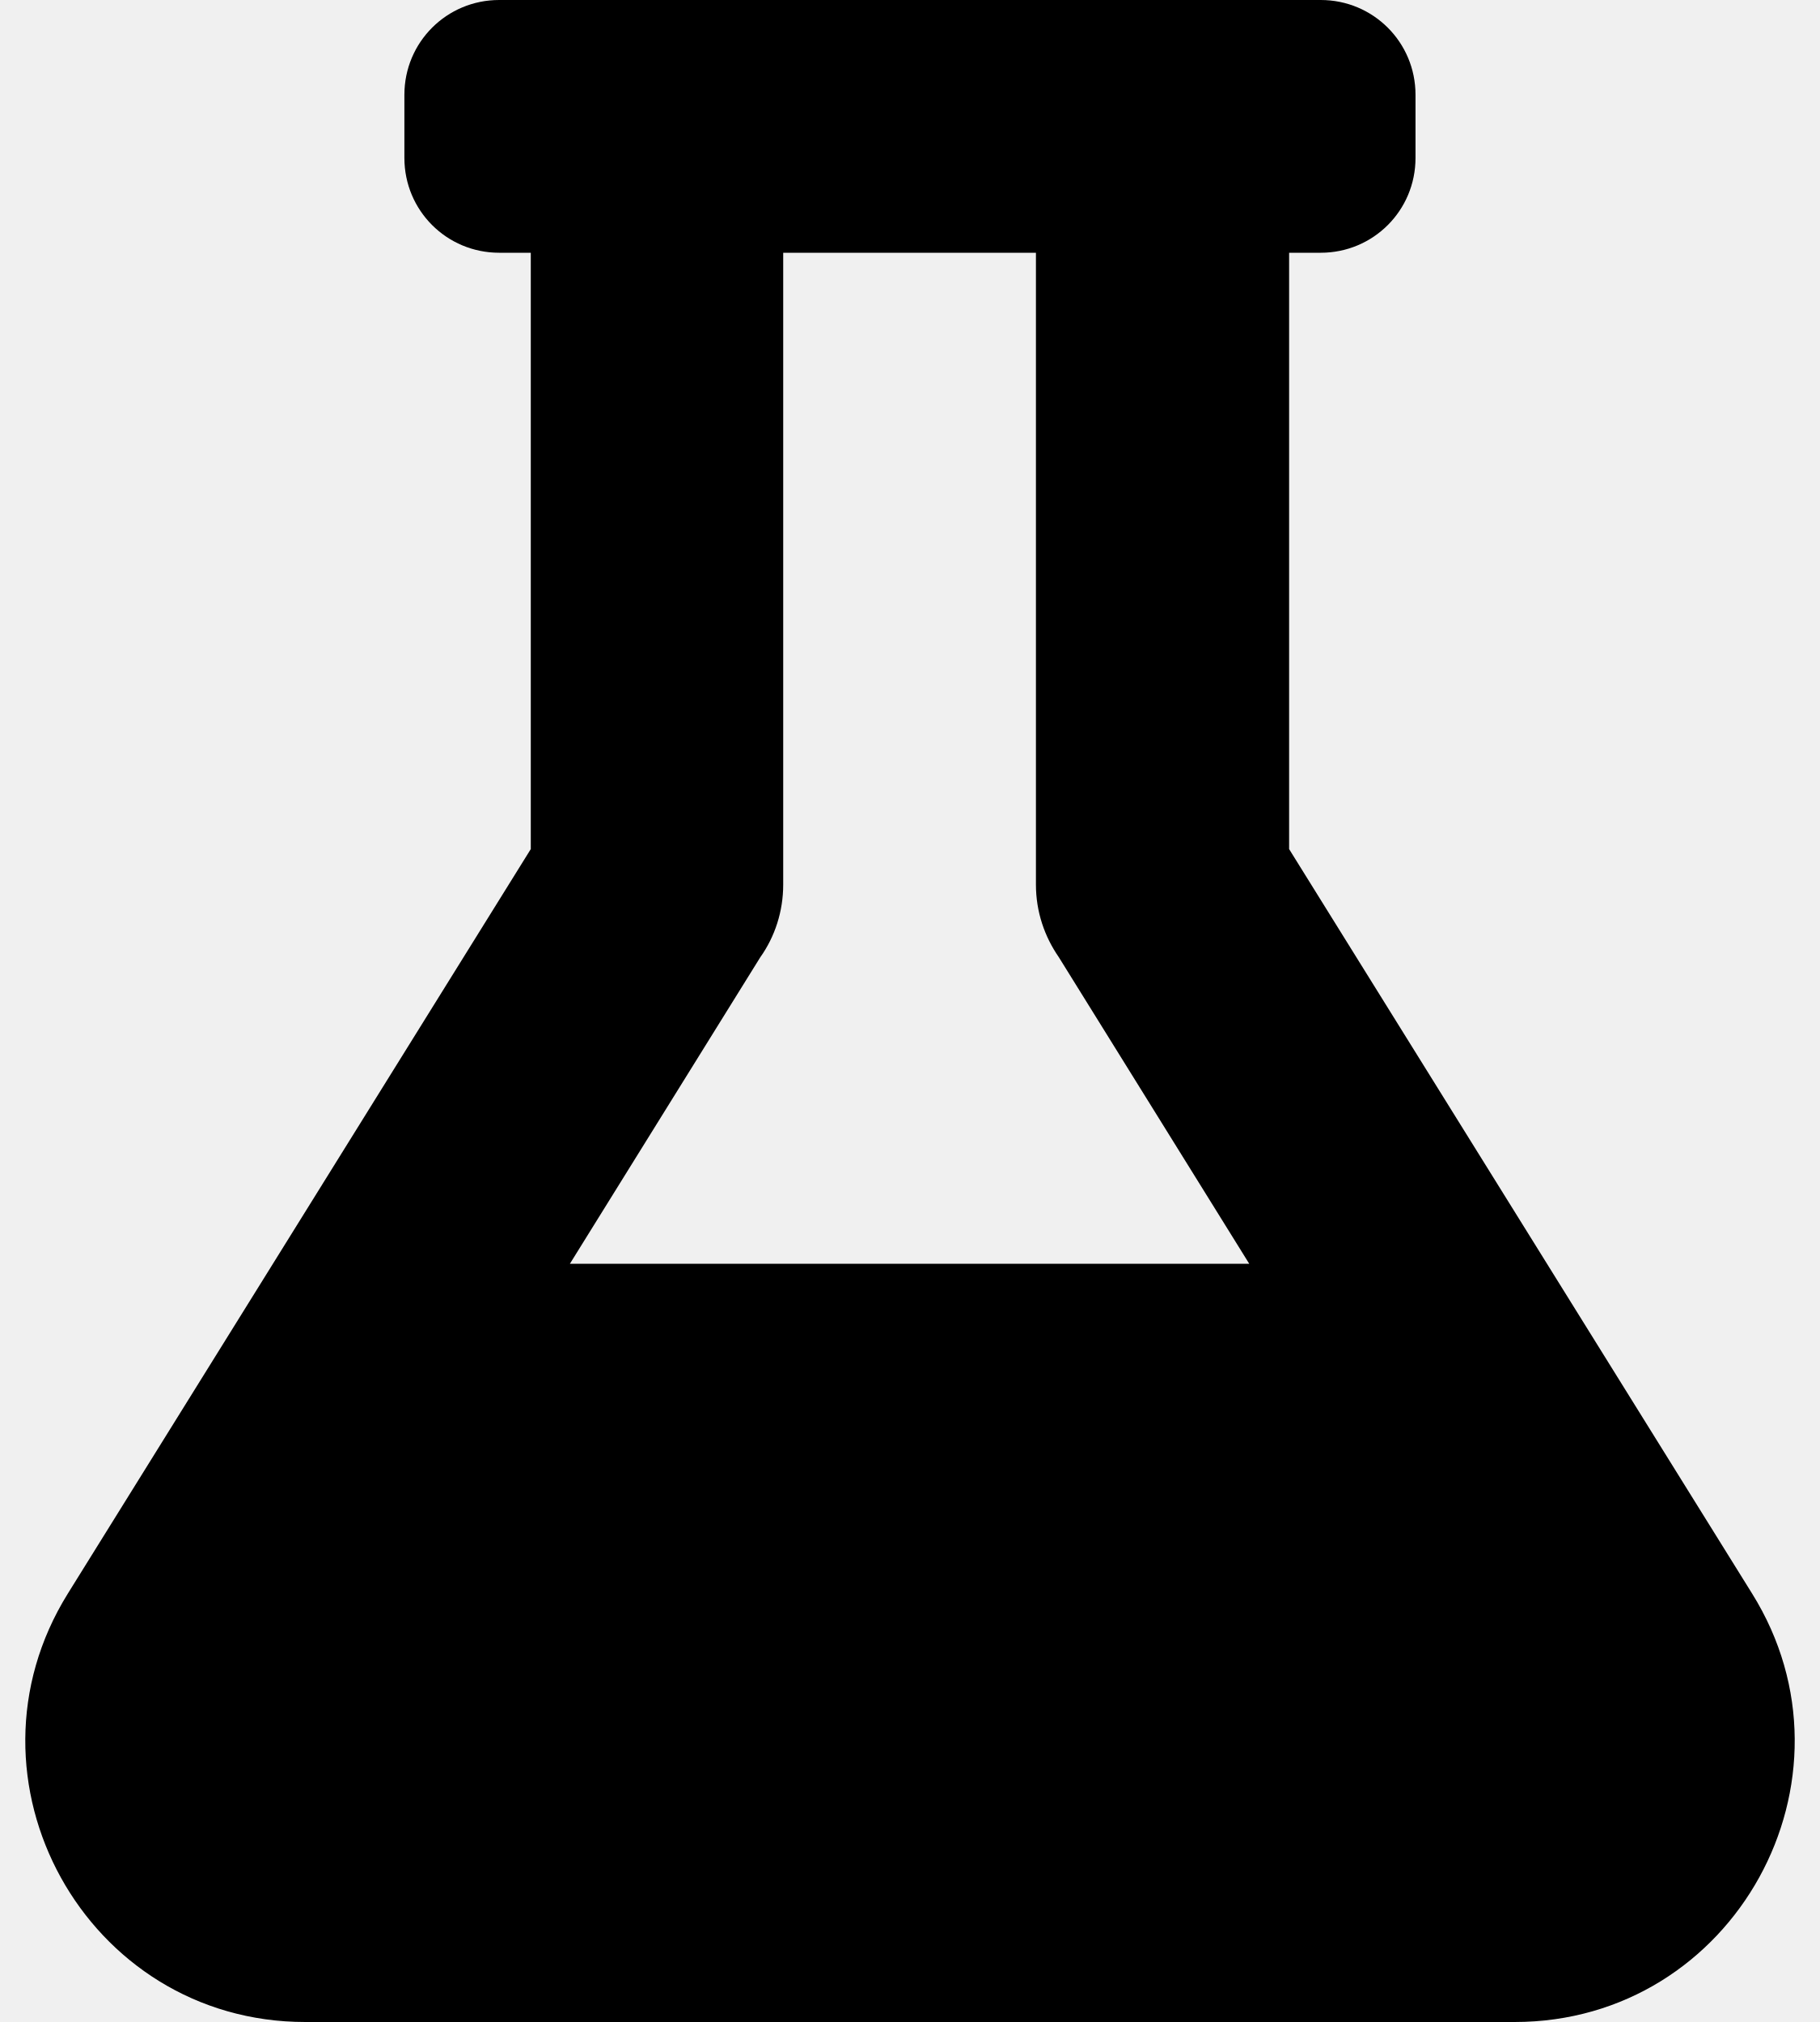
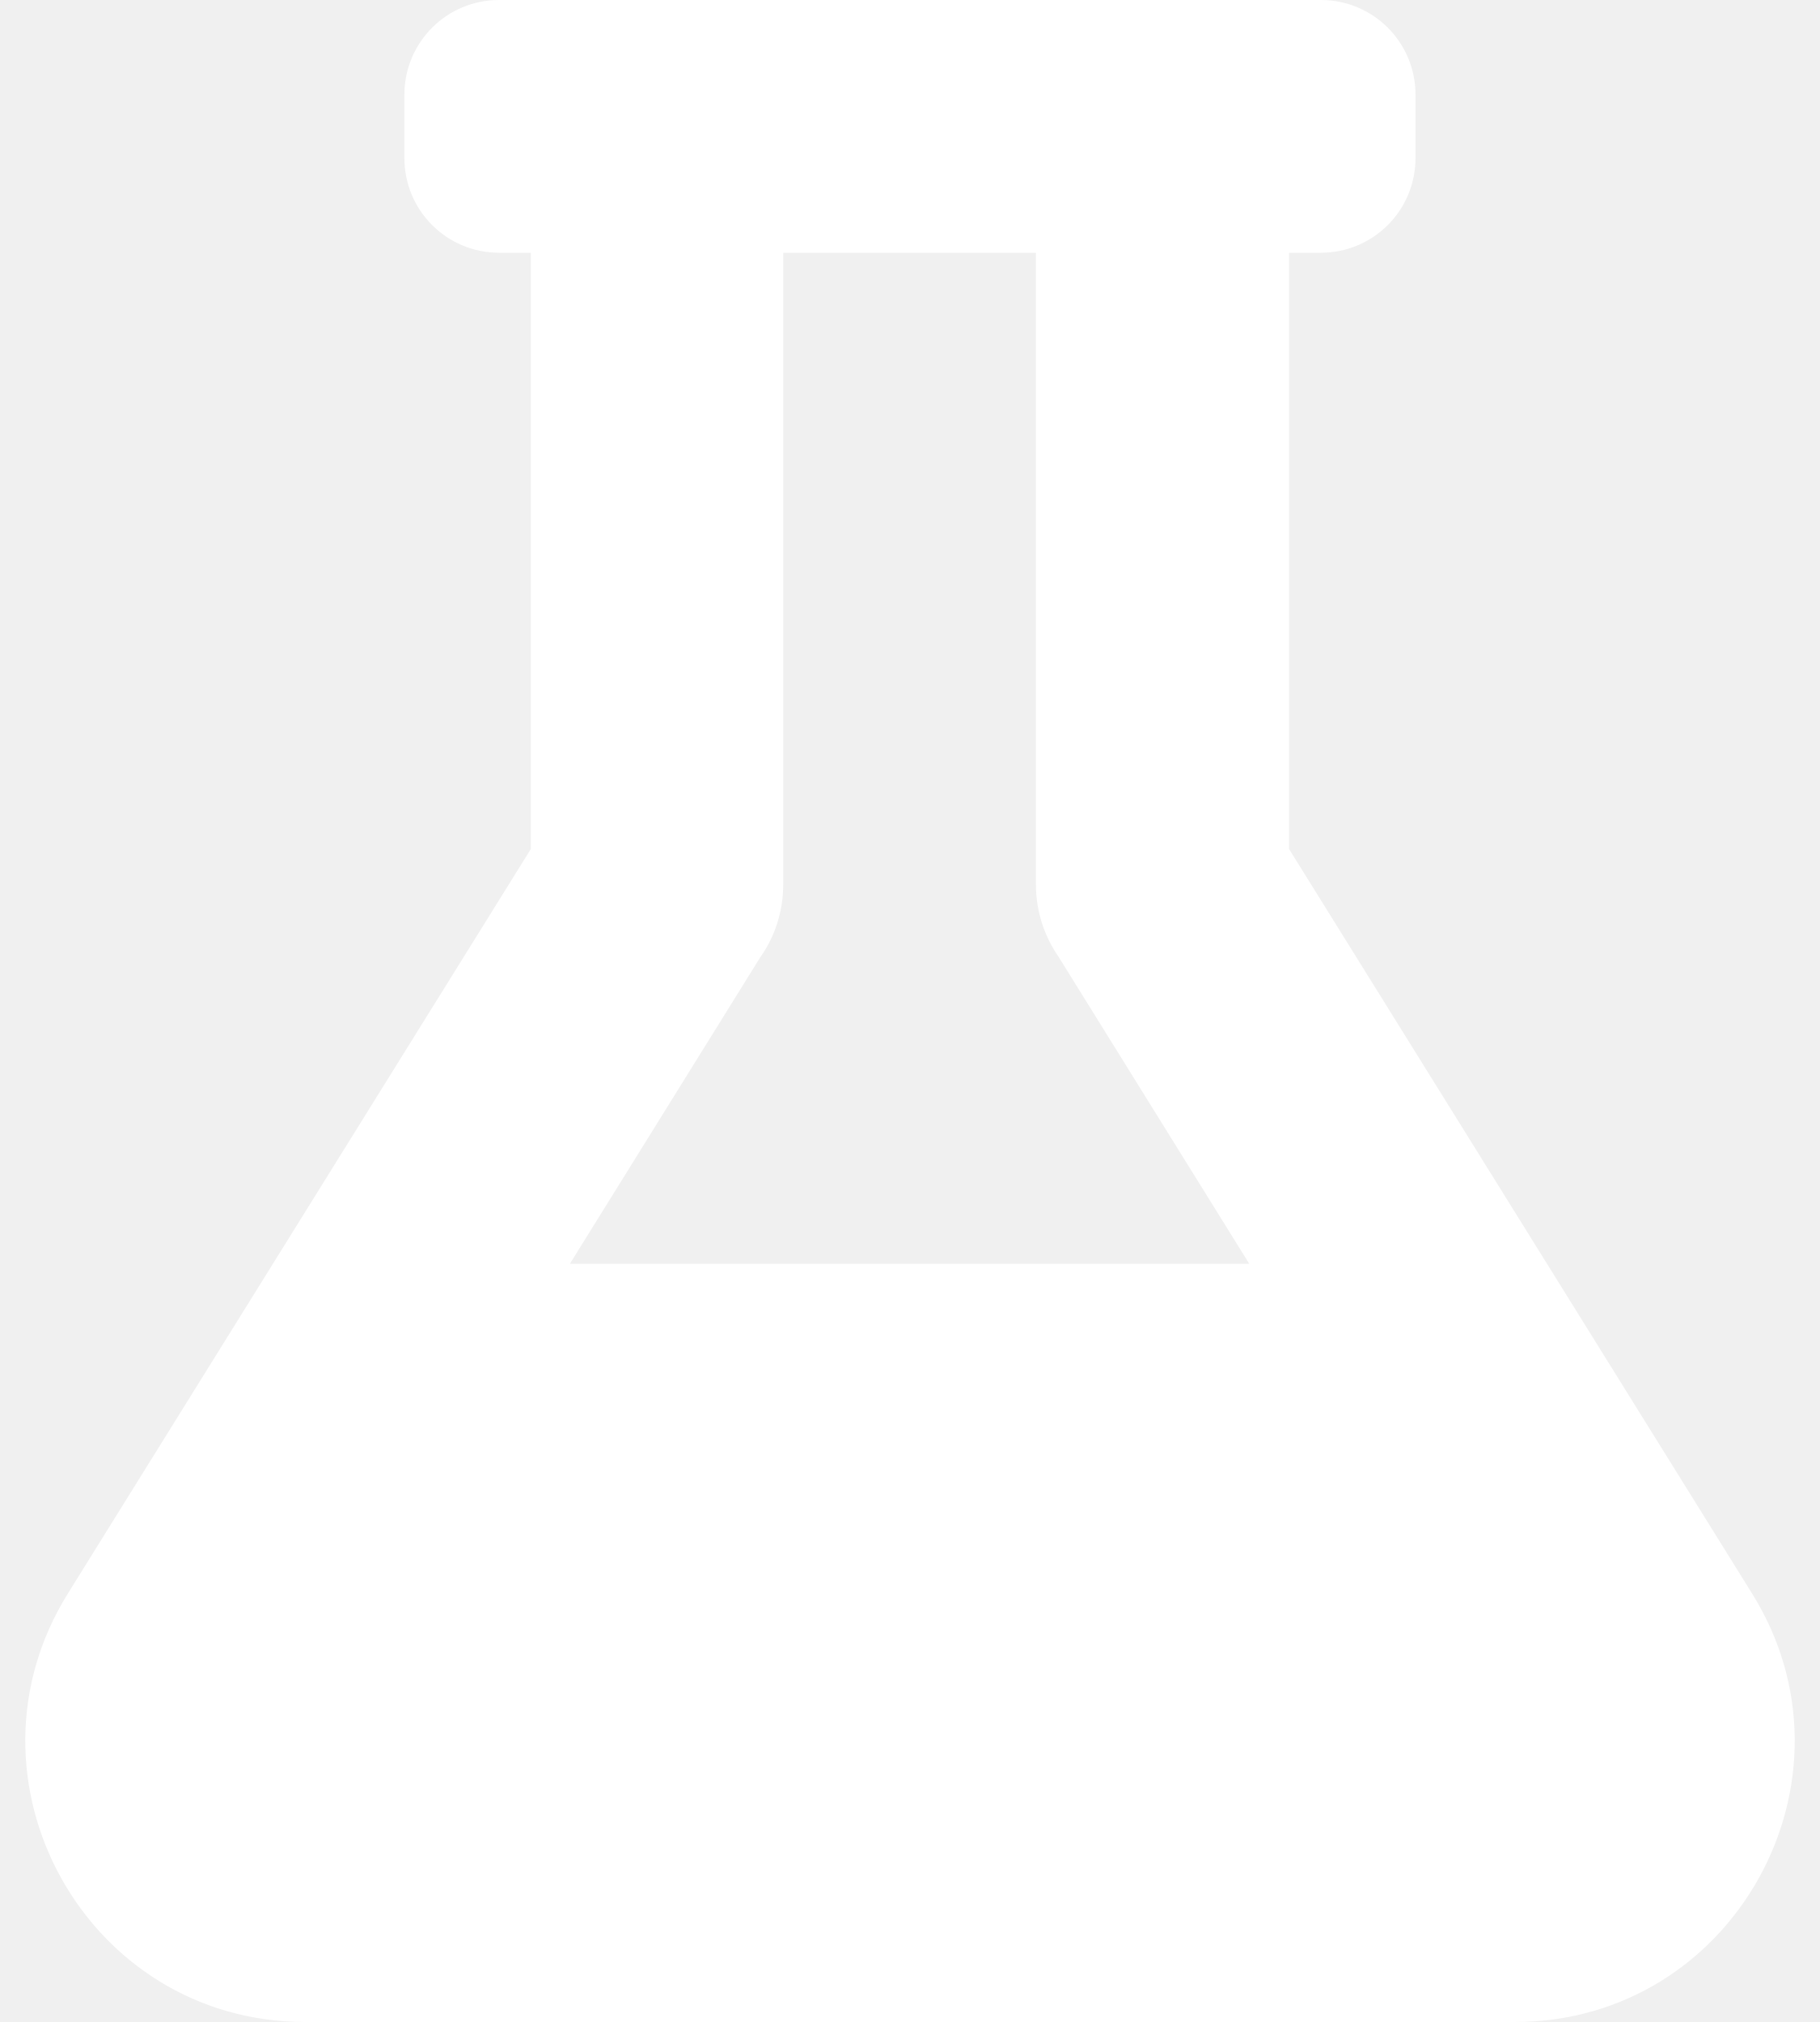
<svg xmlns="http://www.w3.org/2000/svg" width="36" height="40" viewBox="0 0 36 40" fill="none">
-   <path id="Mask" fill-rule="evenodd" clip-rule="evenodd" d="M25.499 16.797L34.656 31.523C36.945 35.195 34.312 40 29.96 40H6.038C1.695 40 -0.946 35.203 1.343 31.523L10.499 16.797V5H9.874C8.835 5 7.999 4.164 7.999 3.125V1.875C7.999 0.836 8.835 0 9.874 0H26.124C27.163 0 27.999 0.836 27.999 1.875V3.125C27.999 4.164 27.163 5 26.124 5H25.499V16.797ZM15.038 18.938L11.273 25H24.71L20.945 18.938C20.663 18.531 20.491 18.039 20.491 17.5V5H15.492V17.5C15.492 18.031 15.327 18.531 15.038 18.938Z" fill="black" />
+   <path id="Mask" fill-rule="evenodd" clip-rule="evenodd" d="M25.499 16.797L34.656 31.523C36.945 35.195 34.312 40 29.96 40H6.038C1.695 40 -0.946 35.203 1.343 31.523L10.499 16.797V5H9.874C8.835 5 7.999 4.164 7.999 3.125V1.875C7.999 0.836 8.835 0 9.874 0H26.124C27.163 0 27.999 0.836 27.999 1.875V3.125C27.999 4.164 27.163 5 26.124 5H25.499V16.797ZM15.038 18.938L11.273 25H24.71L20.945 18.938C20.663 18.531 20.491 18.039 20.491 17.5V5H15.492V17.5C15.492 18.031 15.327 18.531 15.038 18.938Z" fill="white" />
</svg>
